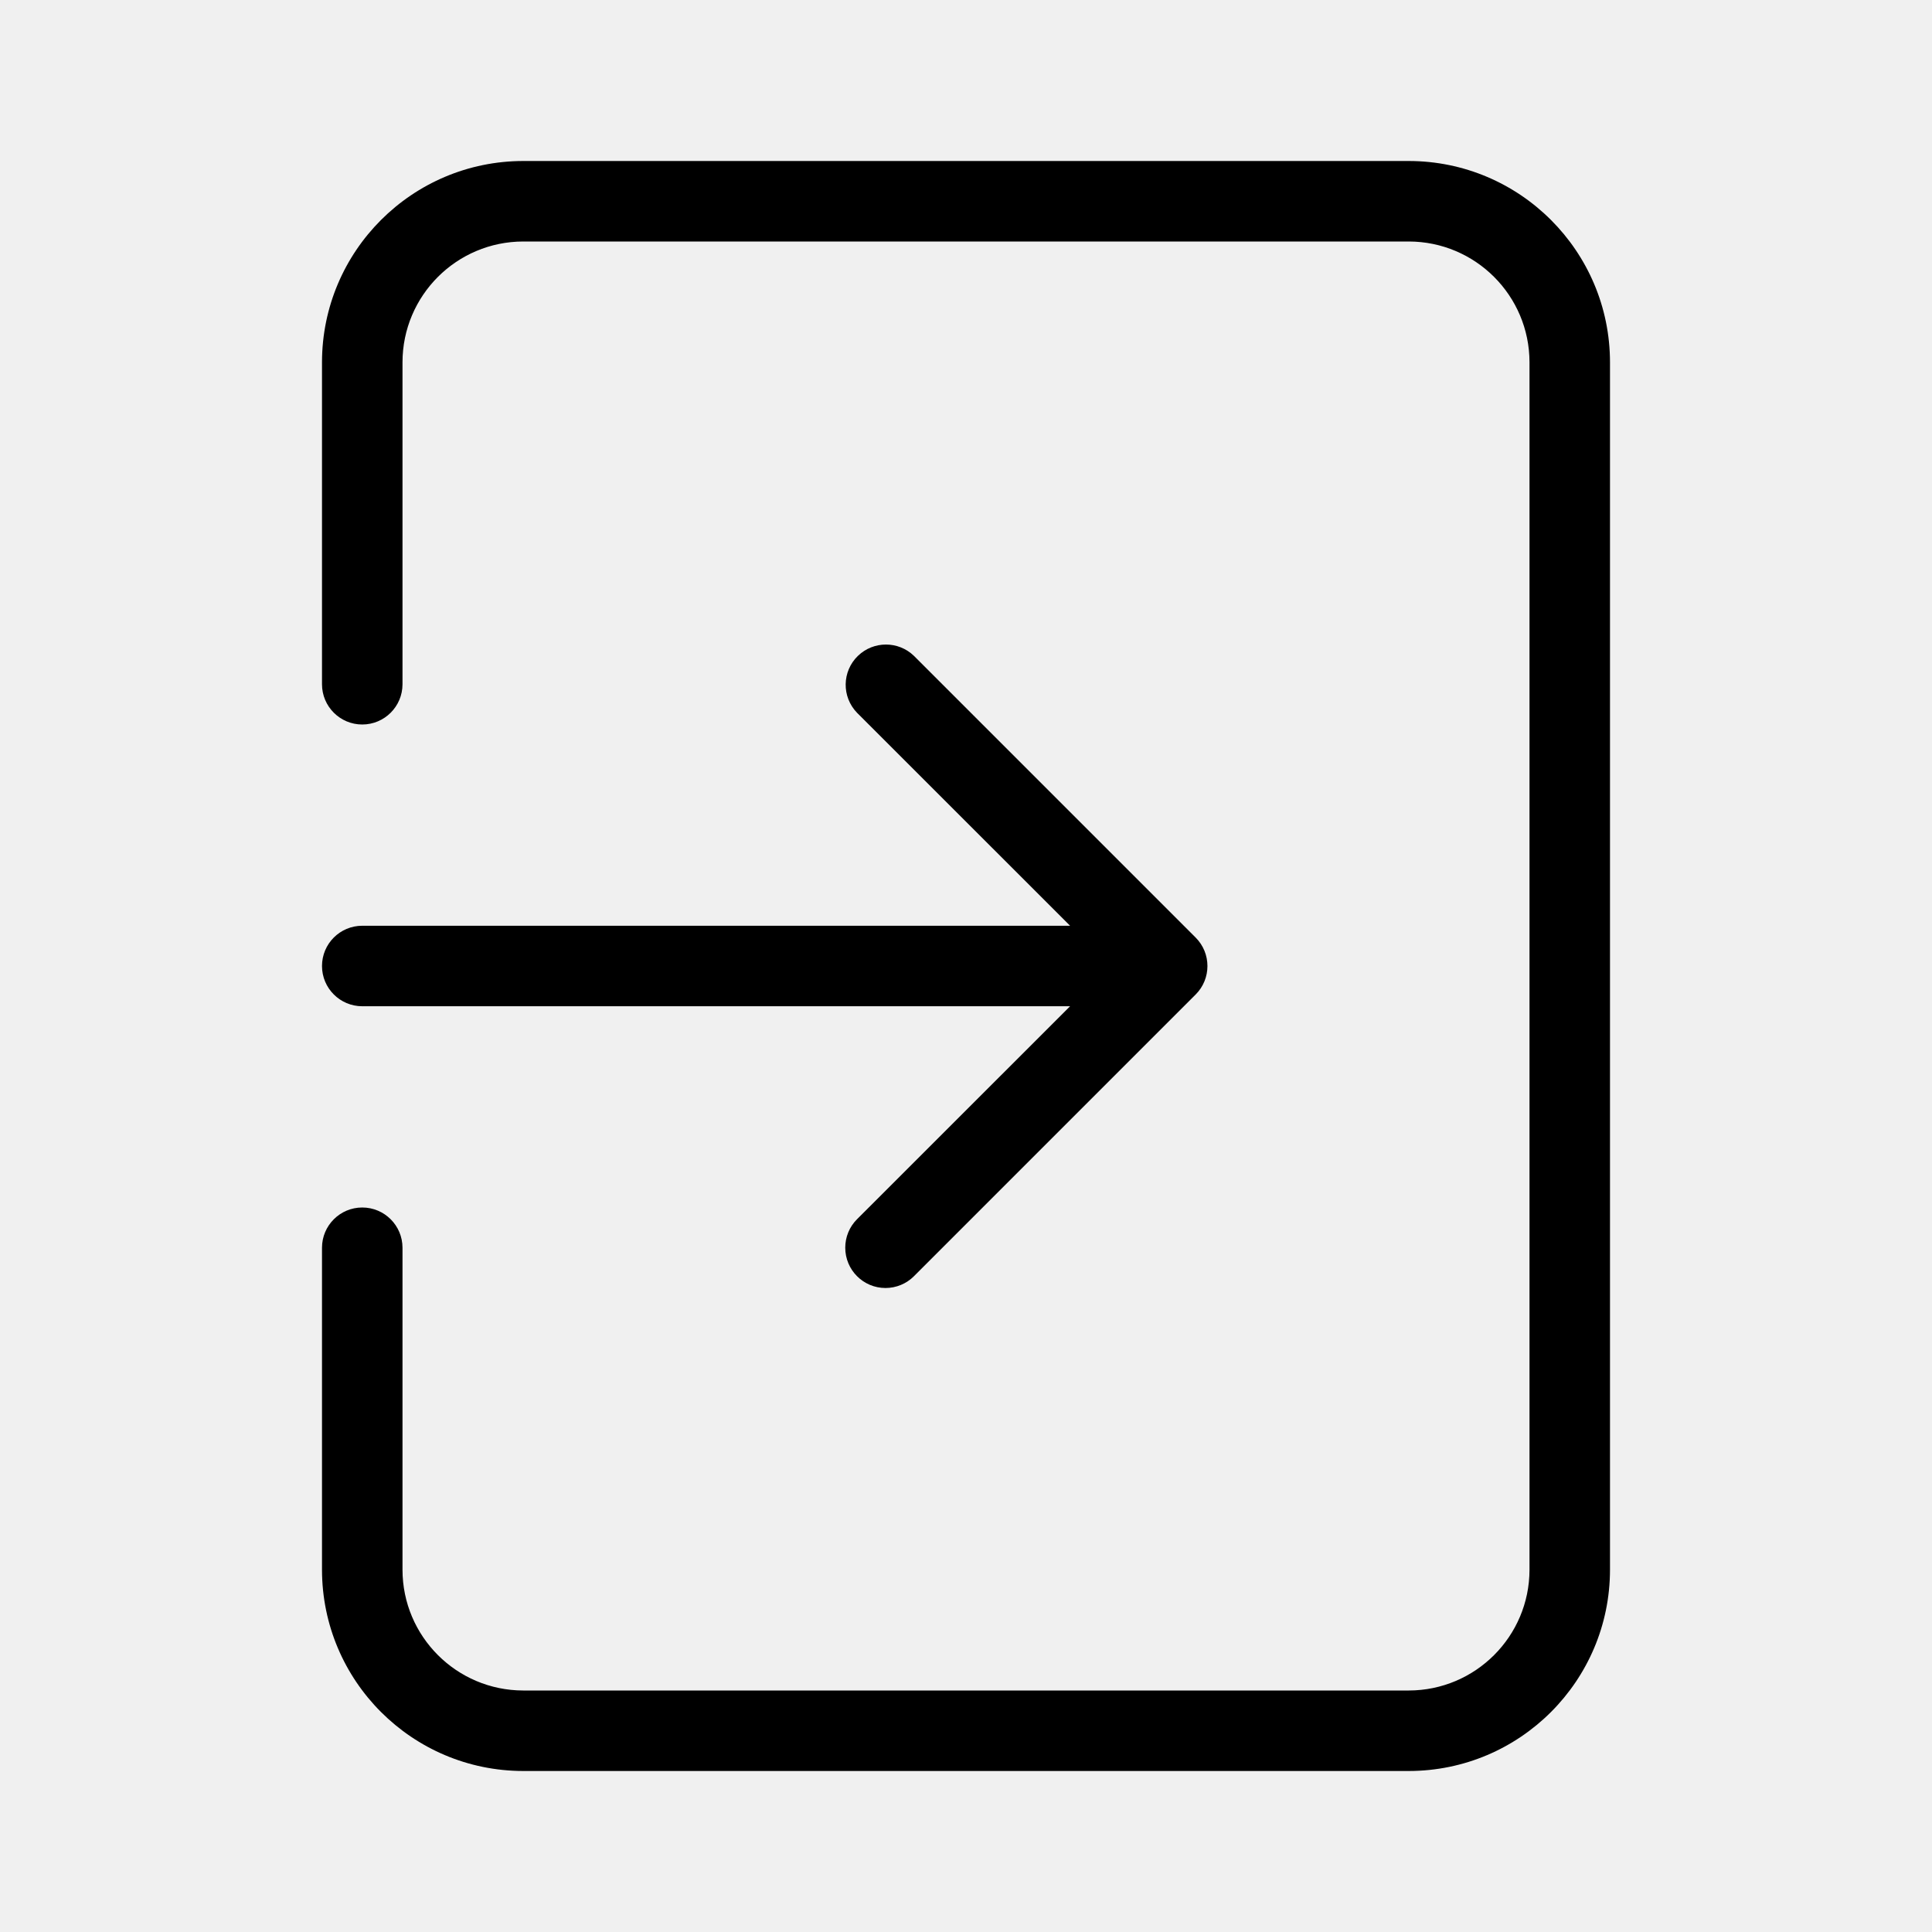
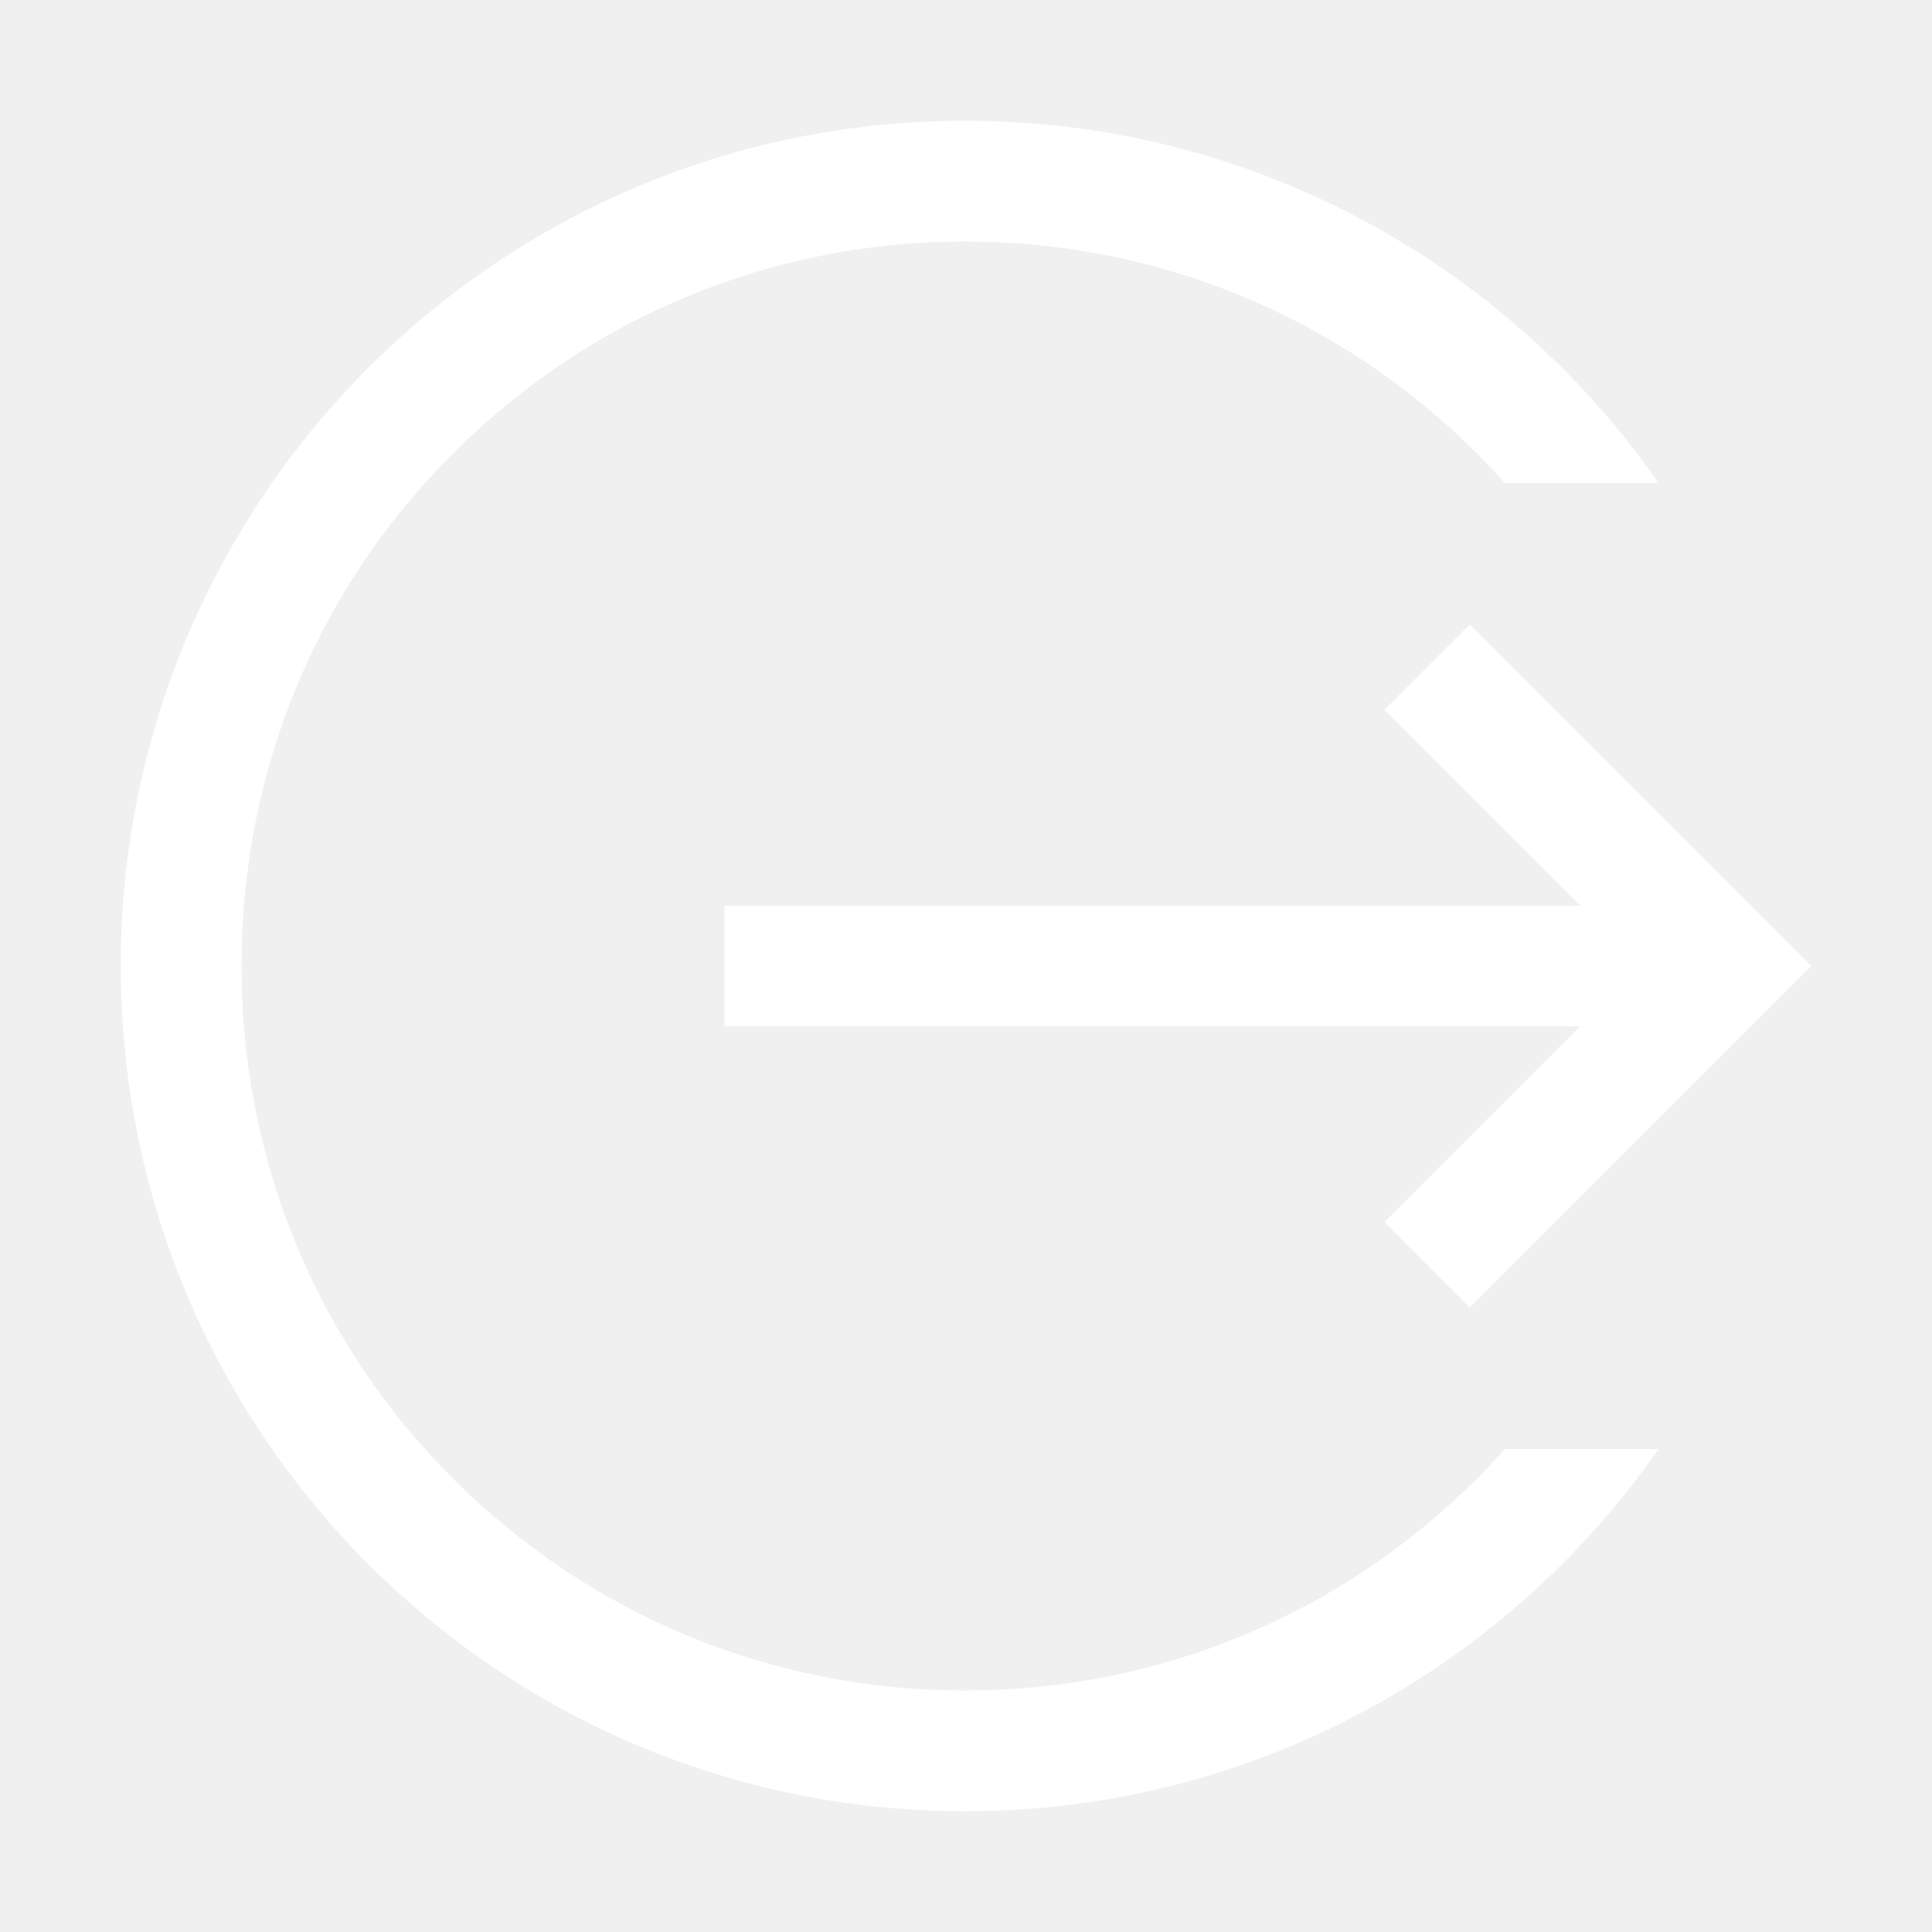
- <svg xmlns="http://www.w3.org/2000/svg" enable-background="new 0 0 24 24" viewBox="0 0 24 24">
-   <path d="M4,12c0,0.276,0.224,0.5,0.5,0.5h8.793l-2.647,2.646c-0.094,0.094-0.146,0.221-0.146,0.353C10.5,15.776,10.724,16,11,16c0.133,0,0.26-0.053,0.353-0.146l3.5-3.5c0-0,0-0,0-0c0.195-0.195,0.195-0.512-0-0.707l-3.5-3.5c-0.194-0.187-0.501-0.187-0.695,0c-0.199,0.192-0.204,0.508-0.012,0.707L13.293,11.5H4.5C4.224,11.5,4,11.724,4,12z M17.5,2h-11C5.12,2.001,4.001,3.12,4,4.5v4C4,8.776,4.224,9,4.5,9S5,8.776,5,8.5v-4C5.001,3.672,5.672,3.001,6.5,3h11c0.828,0.001,1.499,0.672,1.5,1.5v15c-0.001,0.828-0.672,1.499-1.5,1.5h-11c-0.828-0.001-1.499-0.672-1.5-1.5v-4C5,15.224,4.776,15,4.5,15S4,15.224,4,15.5v4c0.001,1.38,1.12,2.499,2.5,2.5h11c1.38-0.001,2.499-1.12,2.5-2.5v-15C19.999,3.12,18.88,2.001,17.5,2z" />
+ <svg xmlns="http://www.w3.org/2000/svg" id="SvgjsSvg1001" width="288" height="288" version="1.1">
+   <defs id="SvgjsDefs1002" />
+   <g id="SvgjsG1008">
+     <svg width="288" height="288" viewBox="0 0 512 512">
+       <path d="M366.863 323.883l22.627 22.627L480 256l-90.51-90.51-22.628 22.628L418.745 240H192v32h226.745z" fill="#ffffff" class="color000 svgShape" />
+       <path d="M391.491 391.766C355.229 428.029 307.018 448 255.736 448c-51.287 0-99.506-19.971-135.772-56.235C83.697 355.501 64 307.285 64 256c0-51.281 19.697-99.495 55.965-135.761C156.232 83.973 204.45 64 255.736 64c51.279 0 99.491 19.973 135.755 56.238a196.044 196.044 0 0 1 7.333 7.762h40.731c-40.474-58.028-107.709-96-183.819-96C132.021 32 32 132.298 32 256c0 123.715 100.021 224 223.736 224 76.112 0 143.35-37.97 183.822-96h-40.73a194.792 194.792 0 0 1-7.337 7.766z" fill="#ffffff" class="color000 svgShape" />
+     </svg>
+   </g>
</svg>
